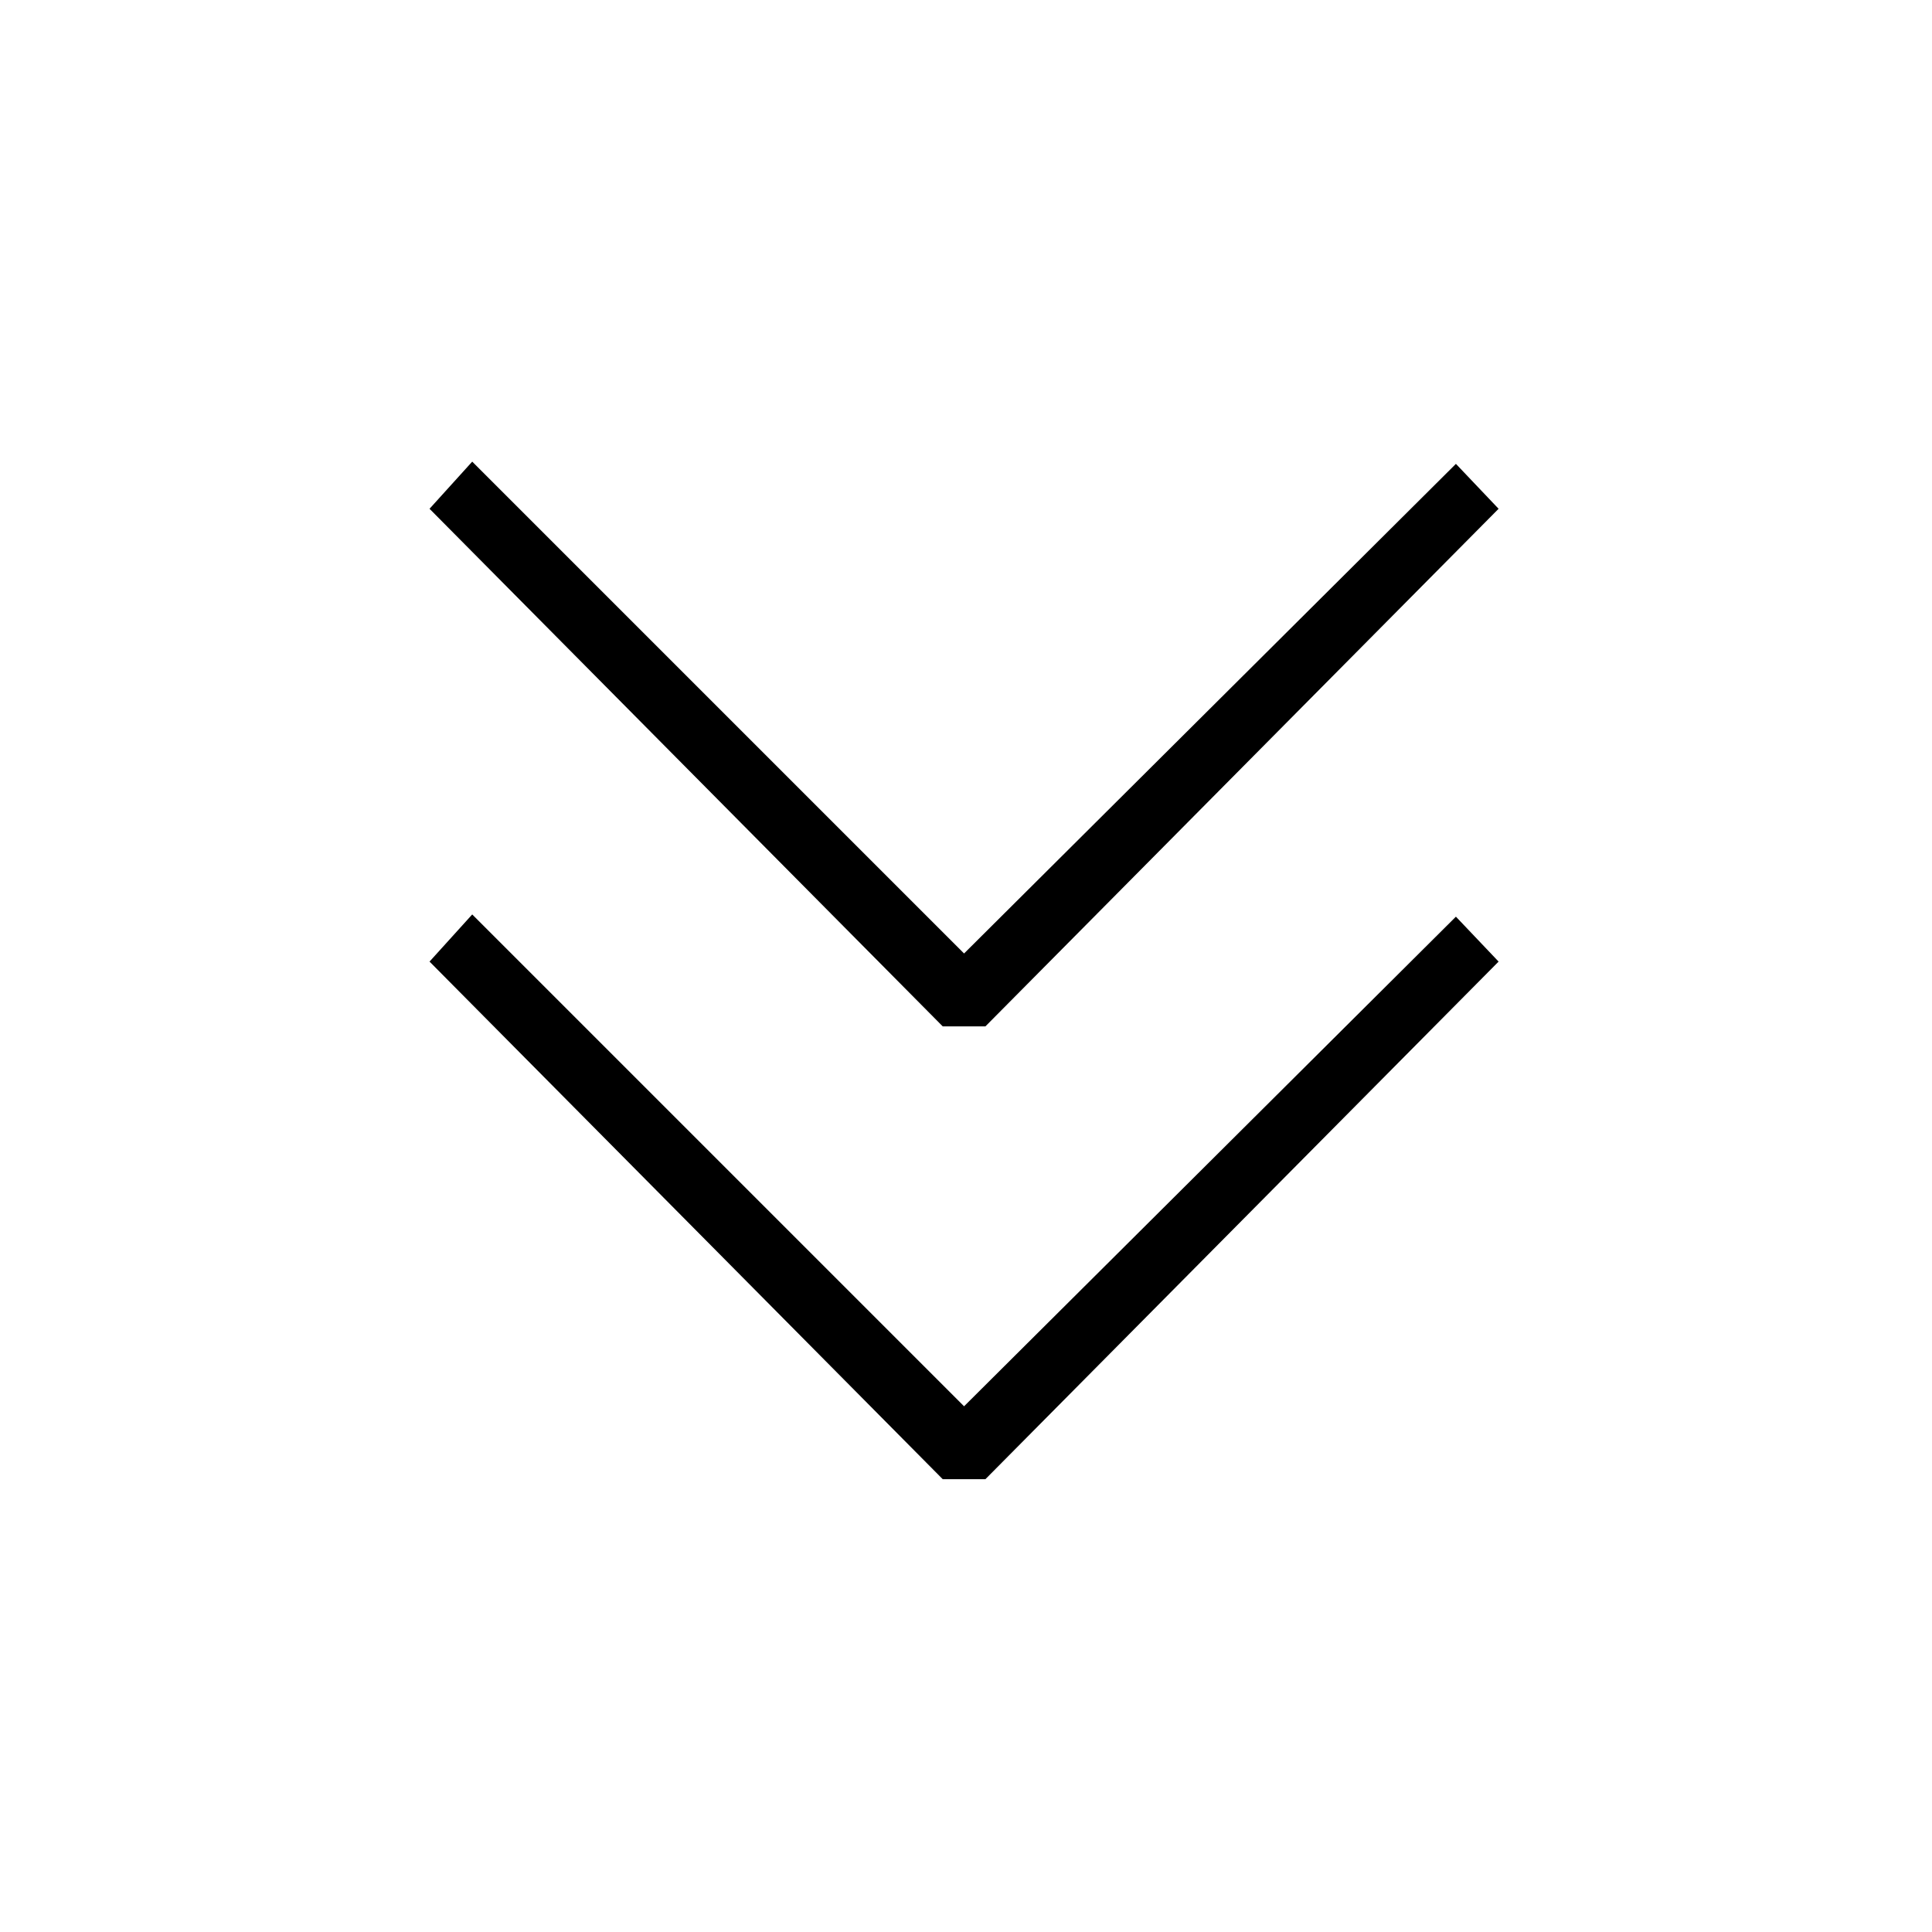
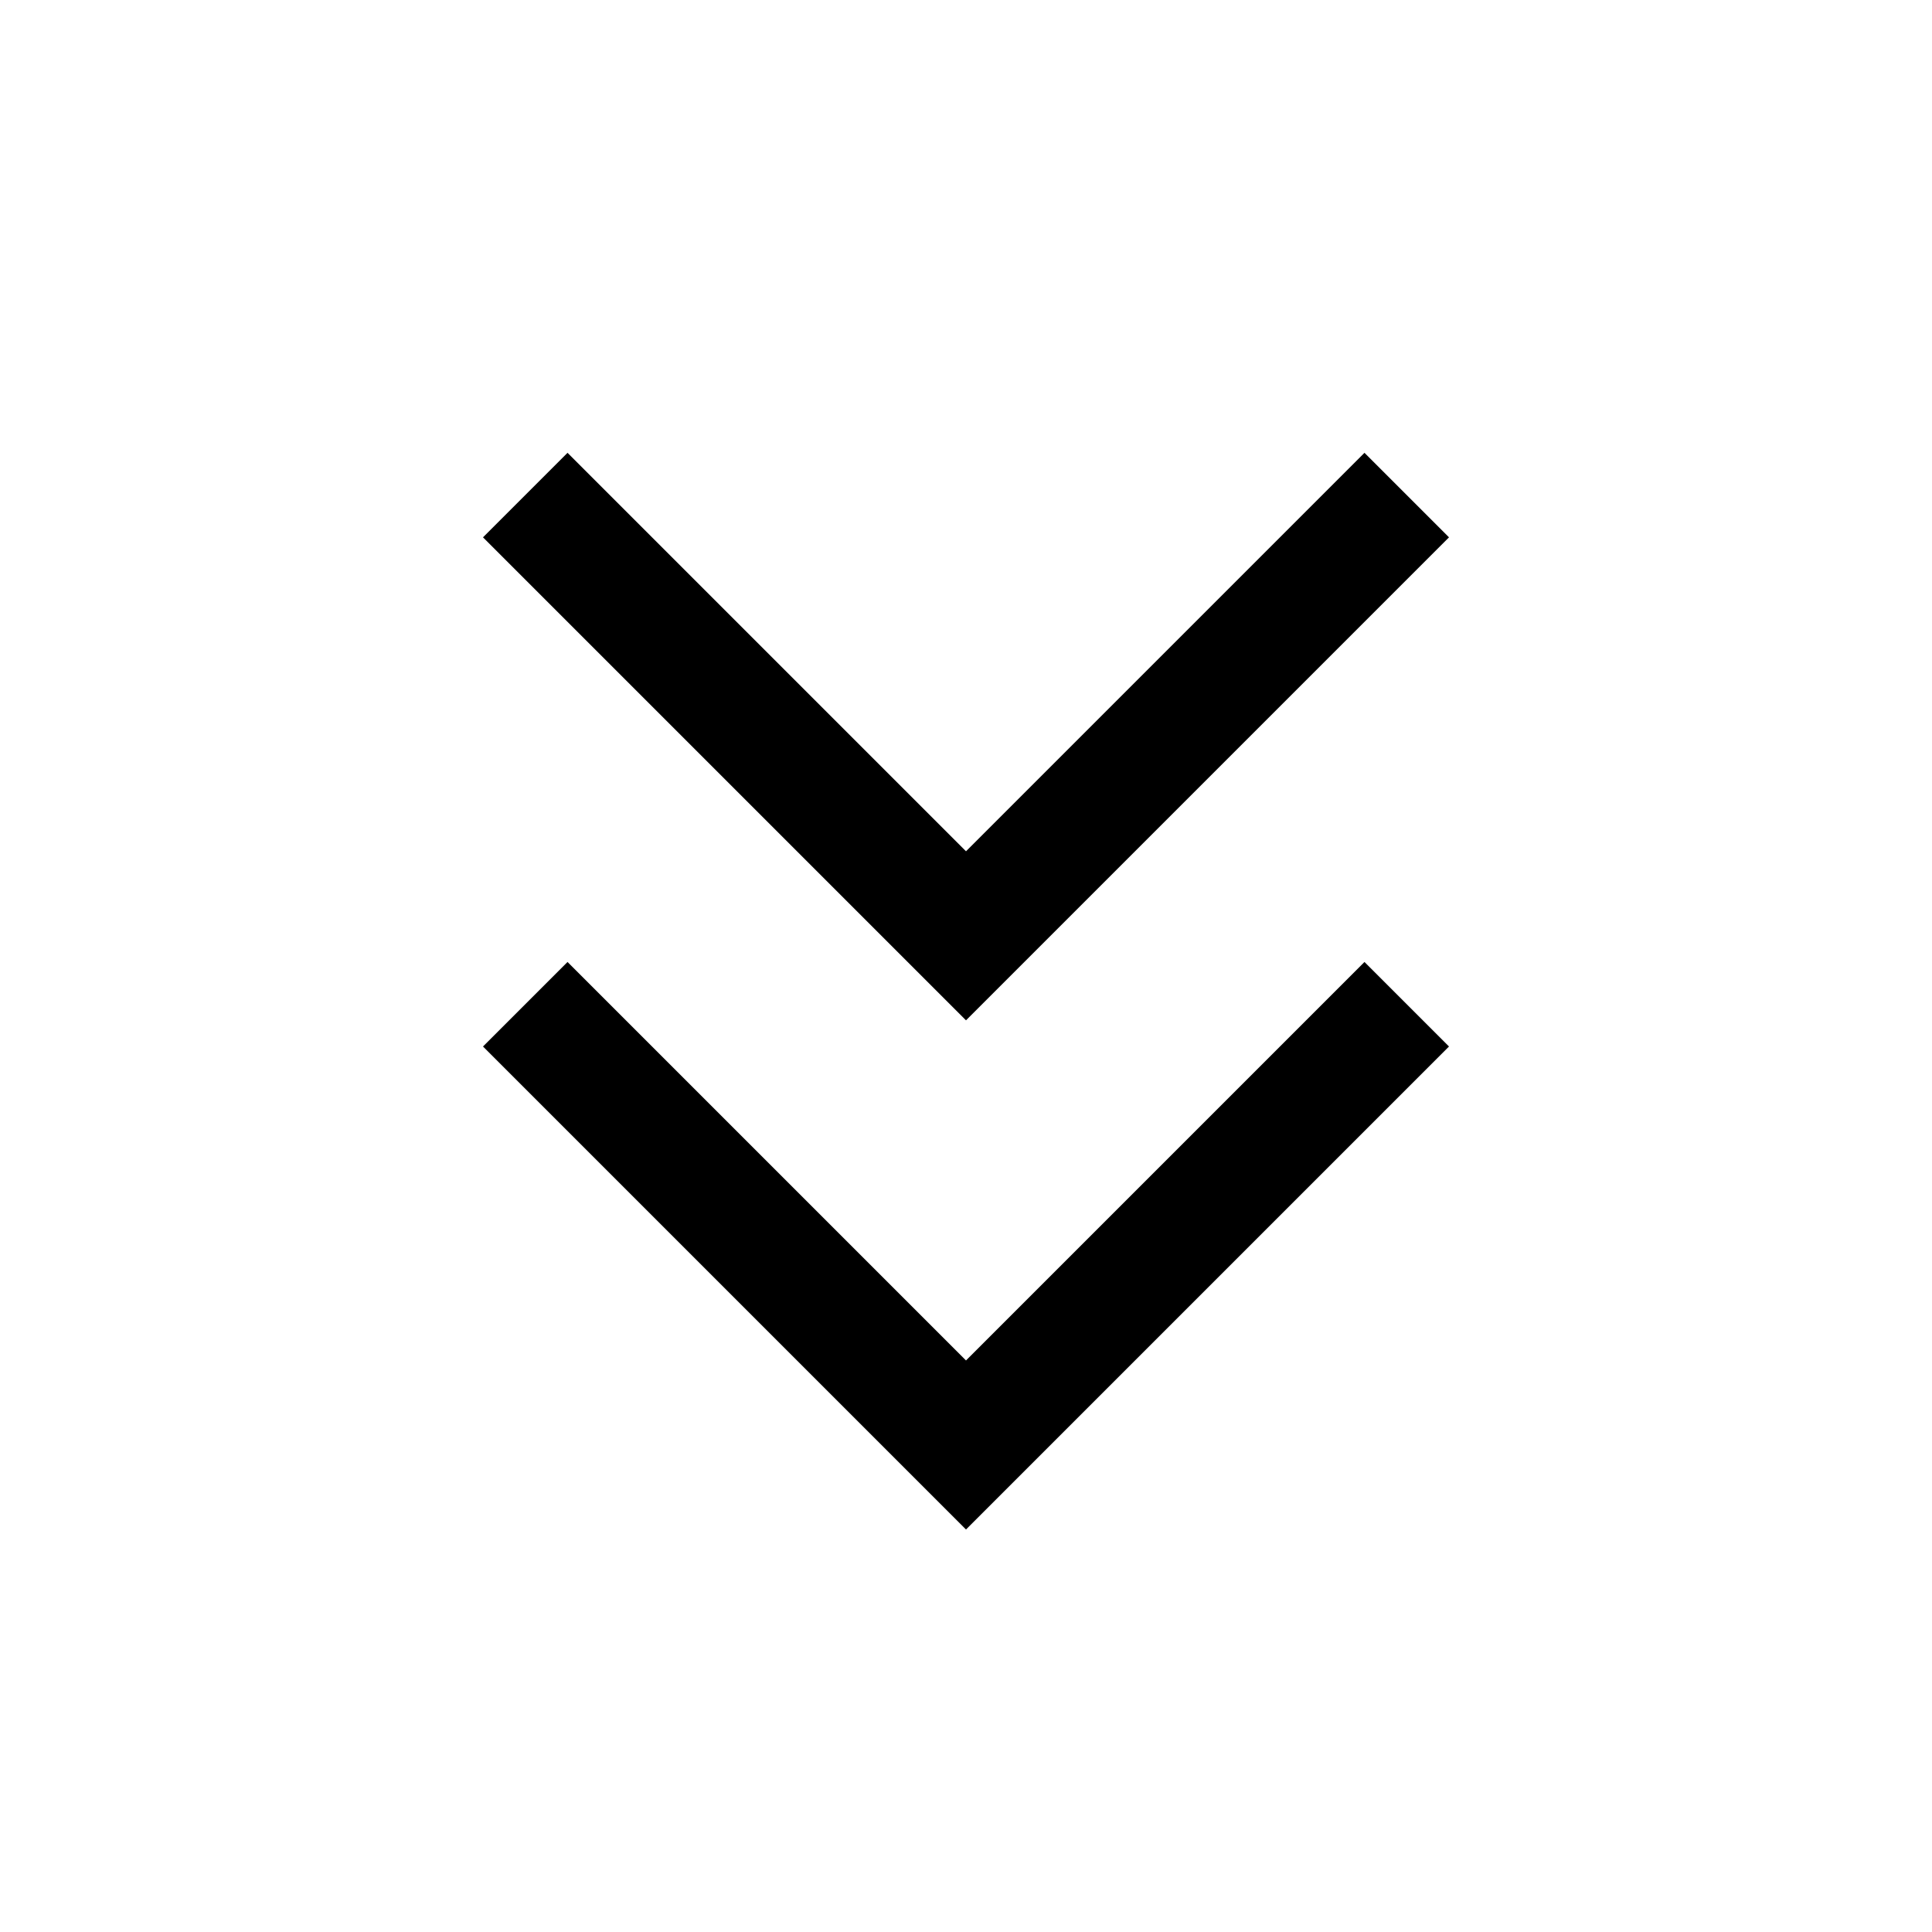
- <svg xmlns="http://www.w3.org/2000/svg" version="1.1" id="Layer_1" x="0px" y="0px" width="64px" height="64px" viewBox="0 0 64 64" enable-background="new 0 0 64 64" xml:space="preserve">
-   <g>
-     <polygon points="31.936,46.585 15.643,30.292 14.229,31.854 31.229,49 32.643,49 49.643,31.854 48.229,30.366  " />
-     <polygon points="31.936,31.585 15.643,15.292 14.229,16.854 31.229,34 32.643,34 49.643,16.854 48.229,15.366  " />
-   </g>
+ <svg xmlns="http://www.w3.org/2000/svg" height="48" viewBox="0 96 960 960" width="48">
+   <path d="M480 856 240 616l42-42 198 198 198-198 42 42-240 240Zm0-253L240 363l42-42 198 198 198-198 42 42-240 240Z" />
</svg>
